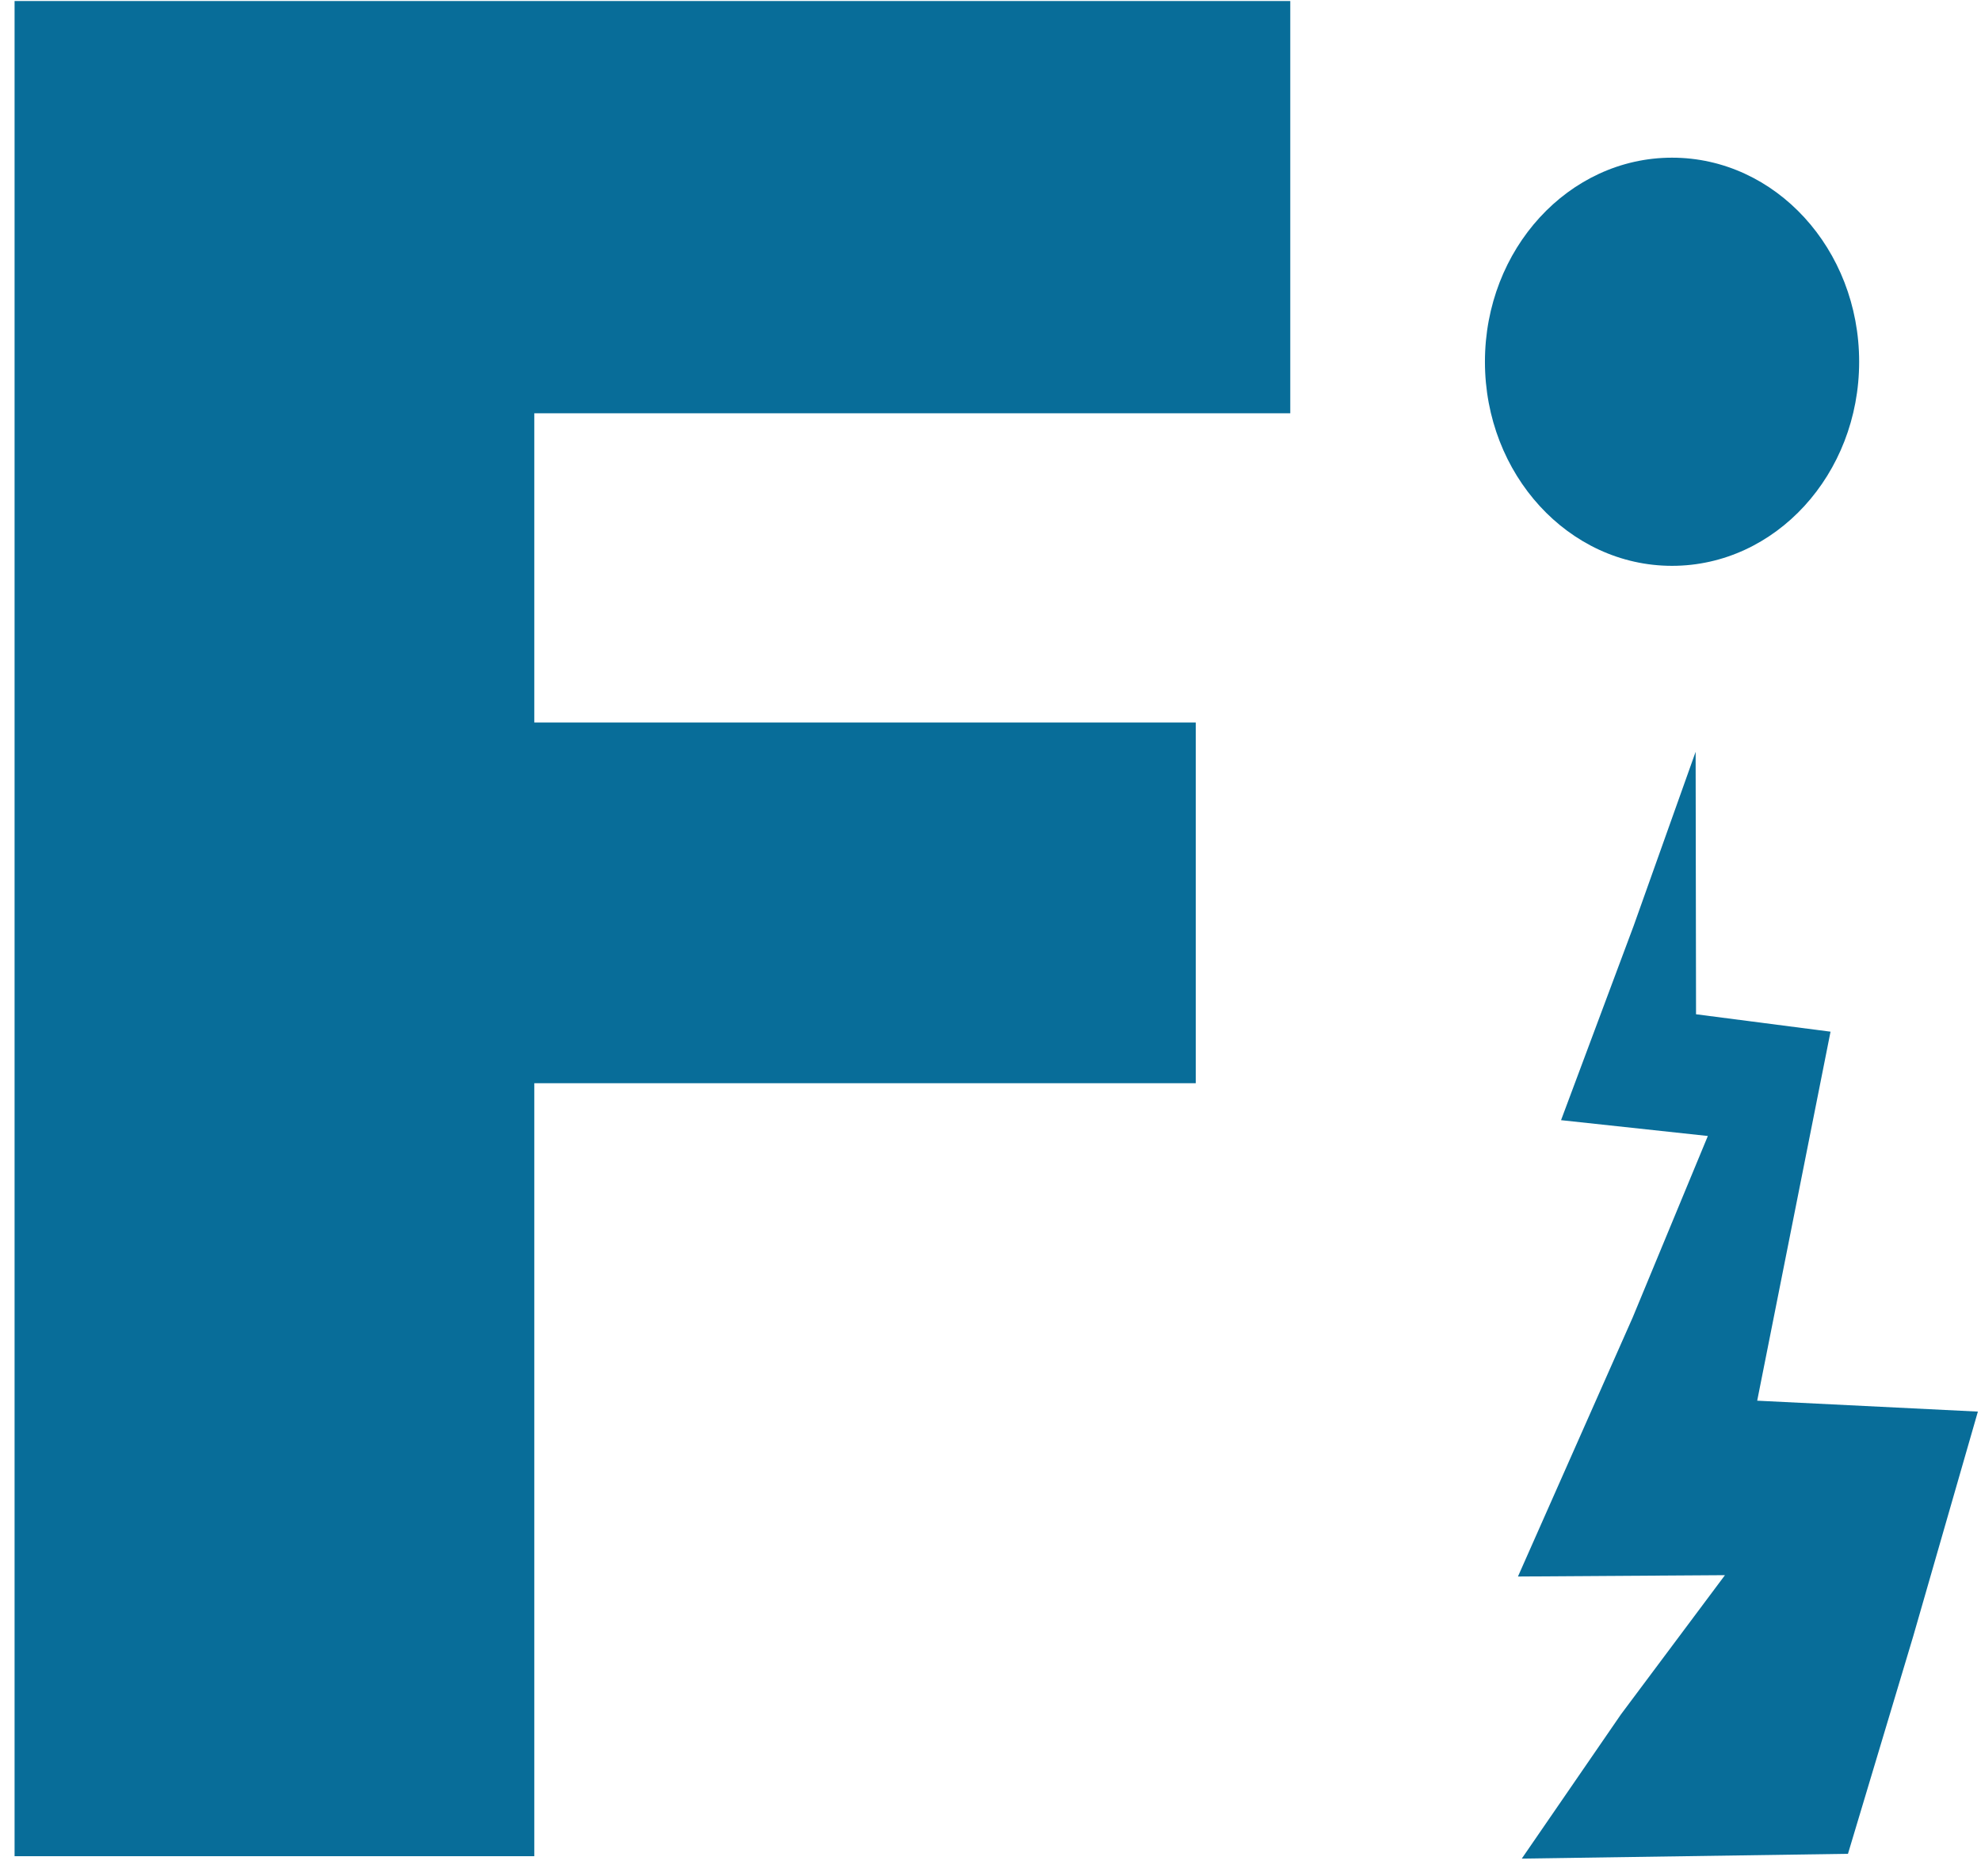
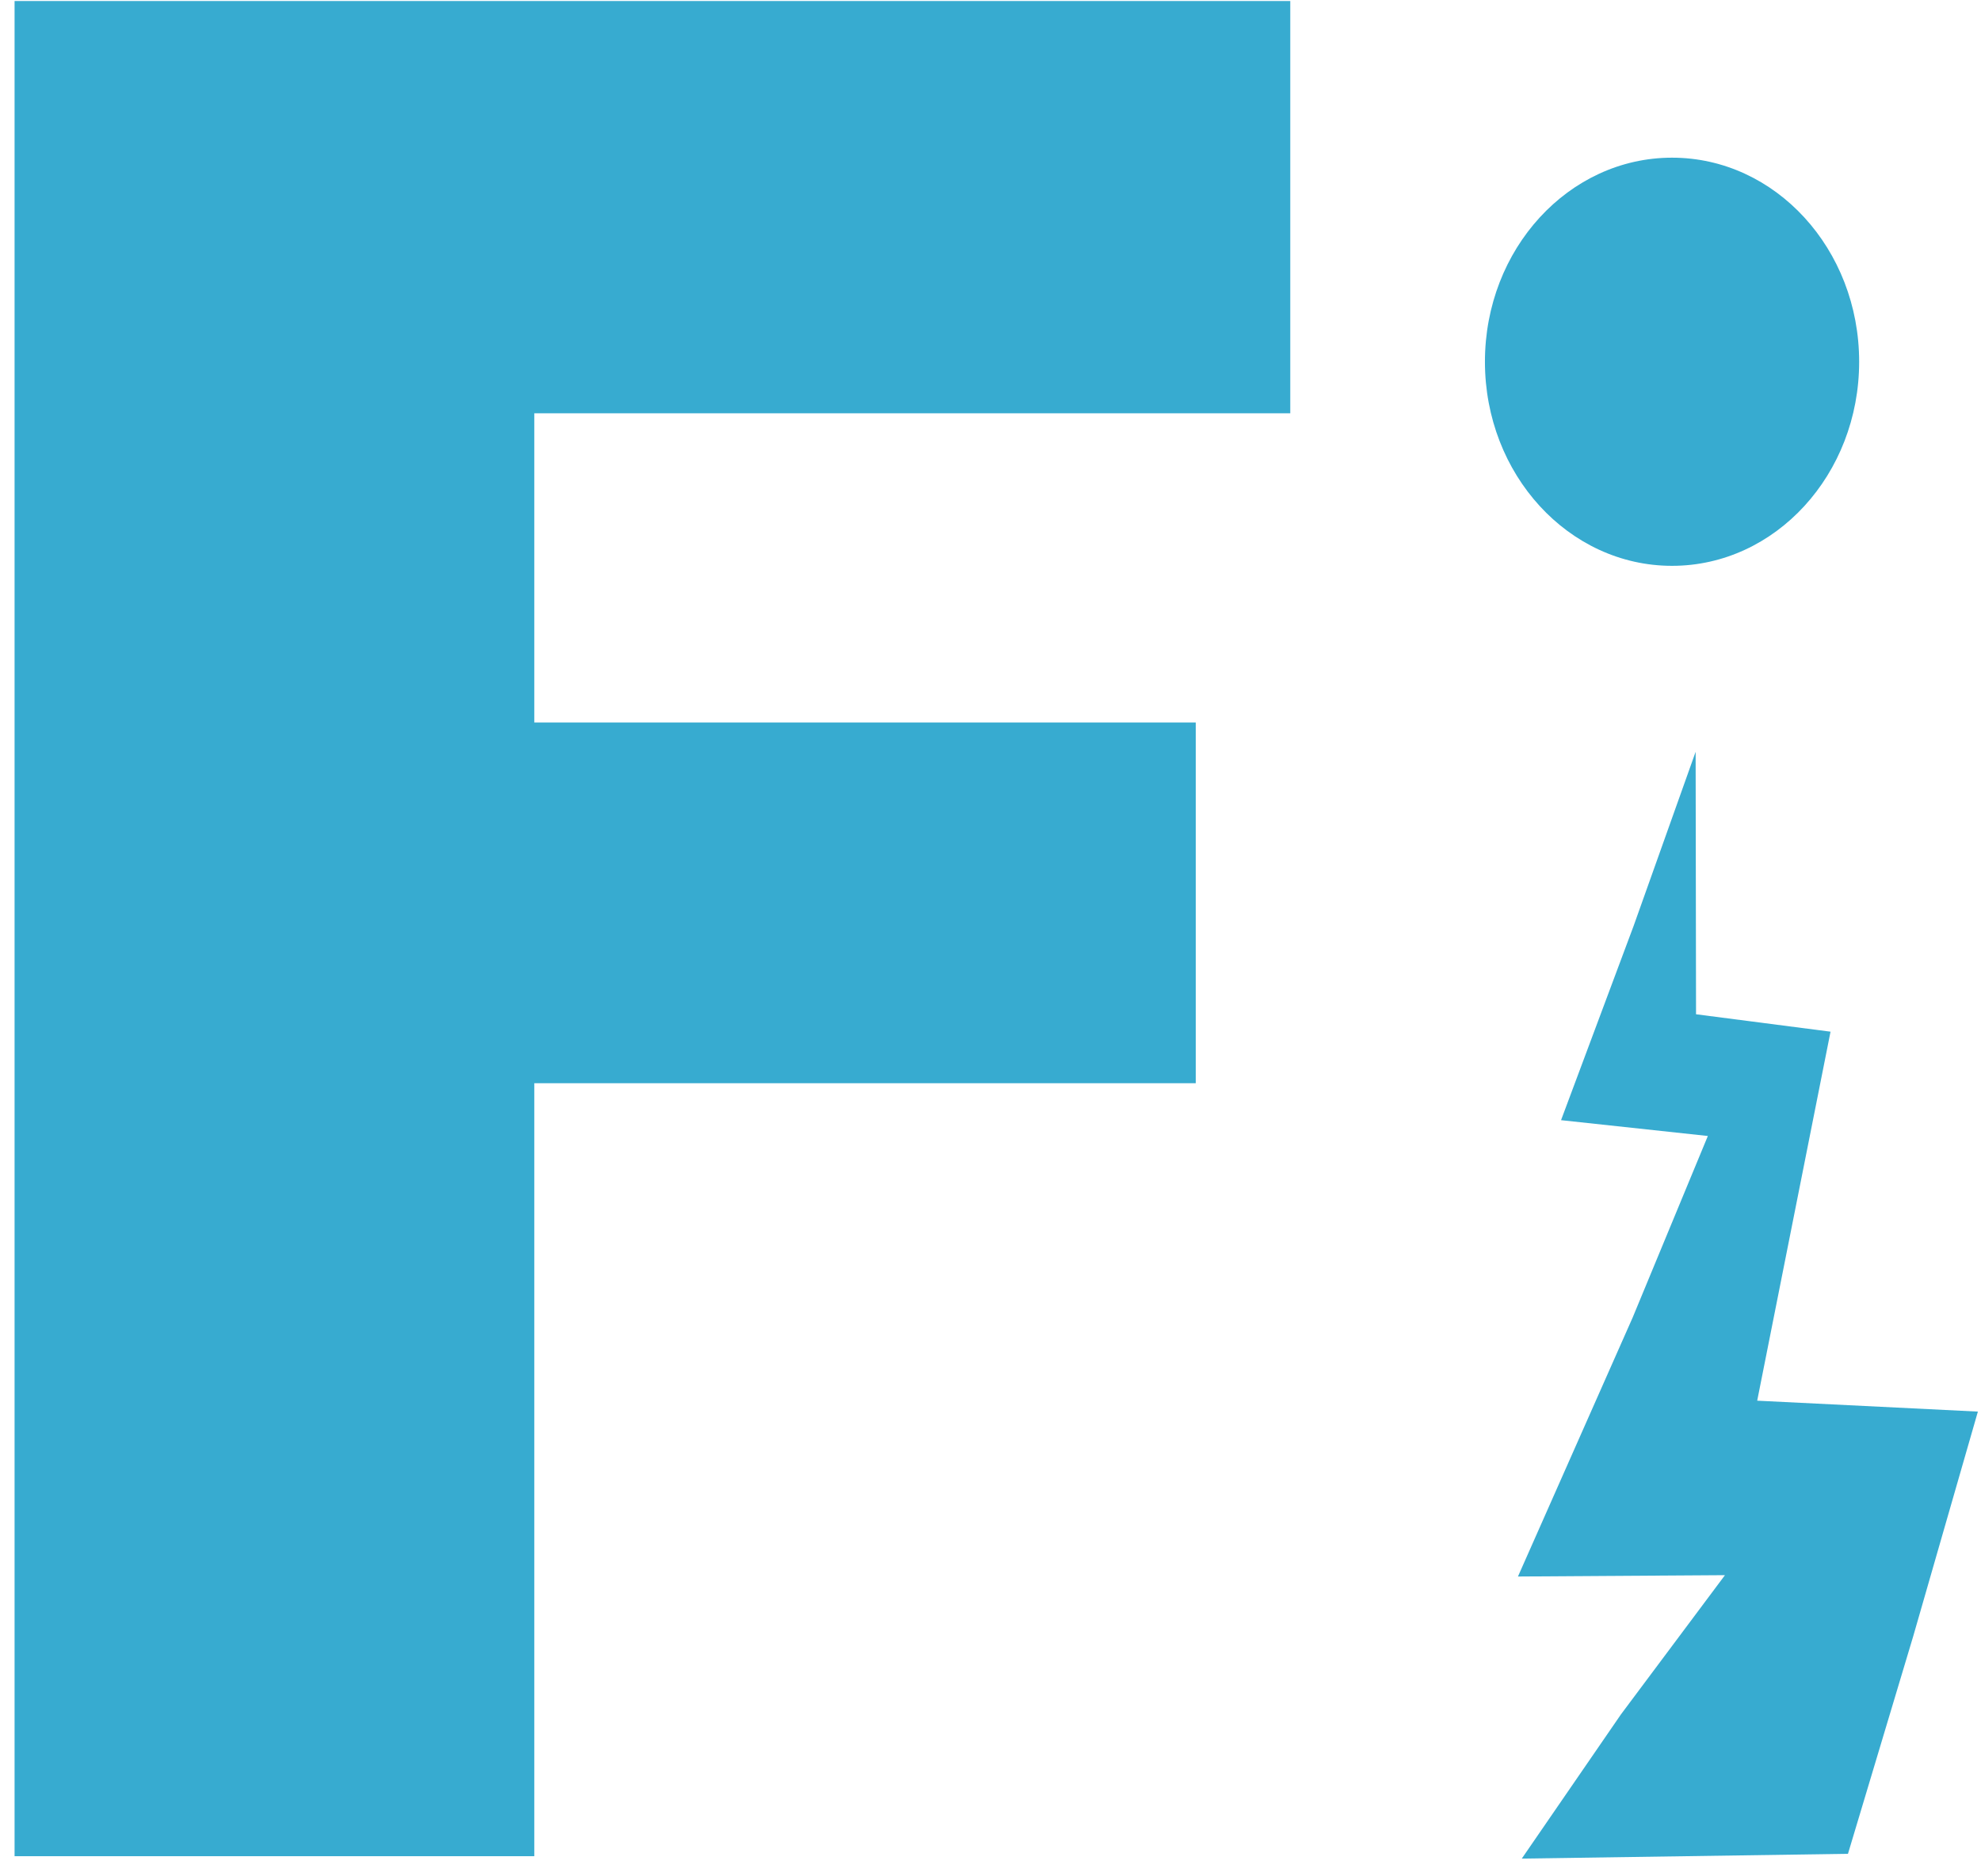
<svg xmlns="http://www.w3.org/2000/svg" width="112" height="106" viewBox="0 0 112 106" fill="none">
-   <path d="M0.824 52.49V104.922H15.516H30.208V83.076V61.229H48.907H67.606V51.034V40.839H48.907H30.208V32.1V23.361H51.578H72.948V11.71V0.058H36.886H0.824V52.49Z" fill="#086D99" />
-   <path d="M88.257 63.318L96.557 64.212L92.306 74.473L85.821 89.113L97.524 89.037L91.647 96.902L86.037 105.058L104.479 104.787L108.167 92.493L111.824 79.791L99.347 79.174L103.493 58.316L95.889 57.332L95.866 42.496L92.361 52.335L88.257 63.318Z" fill="#086D99" />
-   <path d="M94.532 31.984C100.375 31.984 105.111 26.819 105.111 20.448C105.111 14.078 100.375 8.913 94.532 8.913C88.69 8.913 83.954 14.078 83.954 20.448C83.954 26.819 88.69 31.984 94.532 31.984Z" fill="#086D99" />
+   <path d="M0.824 52.49V104.922H15.516H30.208V83.076V61.229H48.907H67.606V51.034V40.839H48.907H30.208V32.1V23.361H51.578H72.948V11.71V0.058H36.886H0.824V52.49Z" fill="#37abd0" />
+   <path d="M88.257 63.318L96.557 64.212L92.306 74.473L85.821 89.113L97.524 89.037L91.647 96.902L86.037 105.058L104.479 104.787L108.167 92.493L111.824 79.791L99.347 79.174L103.493 58.316L95.889 57.332L95.866 42.496L92.361 52.335L88.257 63.318Z" fill="#37abd0" />
+   <path d="M94.532 31.984C100.375 31.984 105.111 26.819 105.111 20.448C105.111 14.078 100.375 8.913 94.532 8.913C88.69 8.913 83.954 14.078 83.954 20.448C83.954 26.819 88.69 31.984 94.532 31.984Z" fill="#37abd0" />
</svg>
